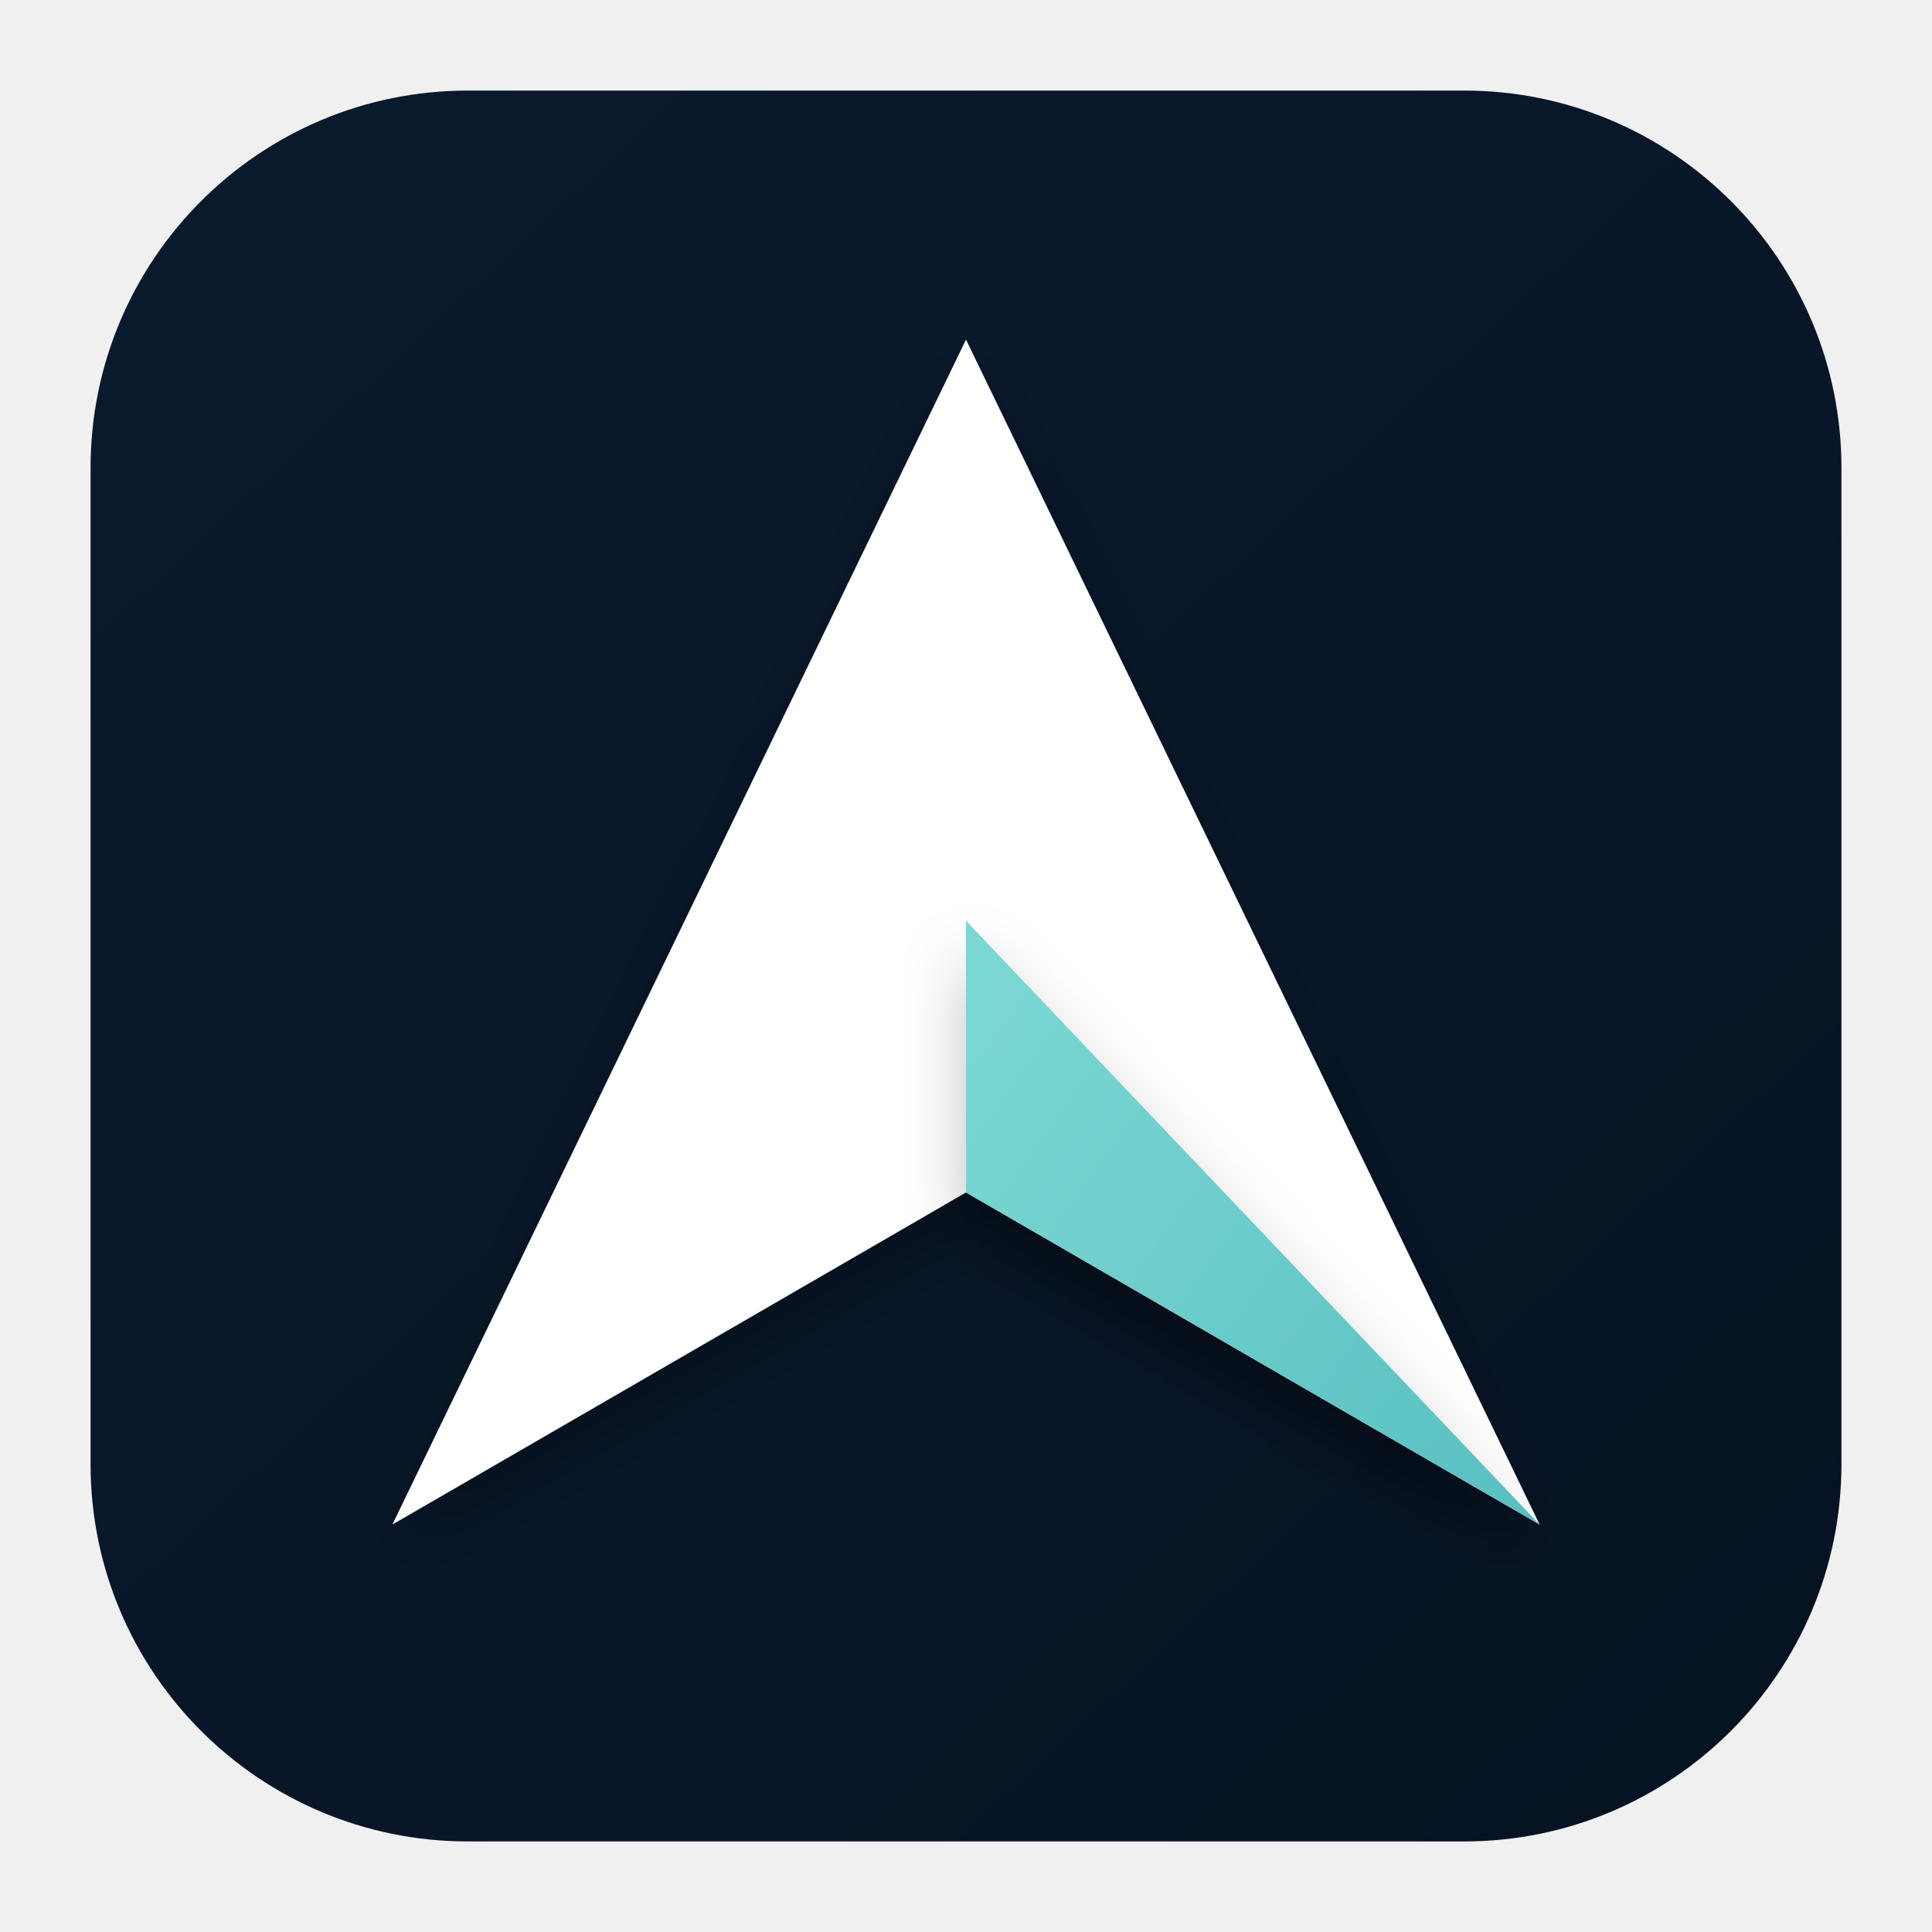
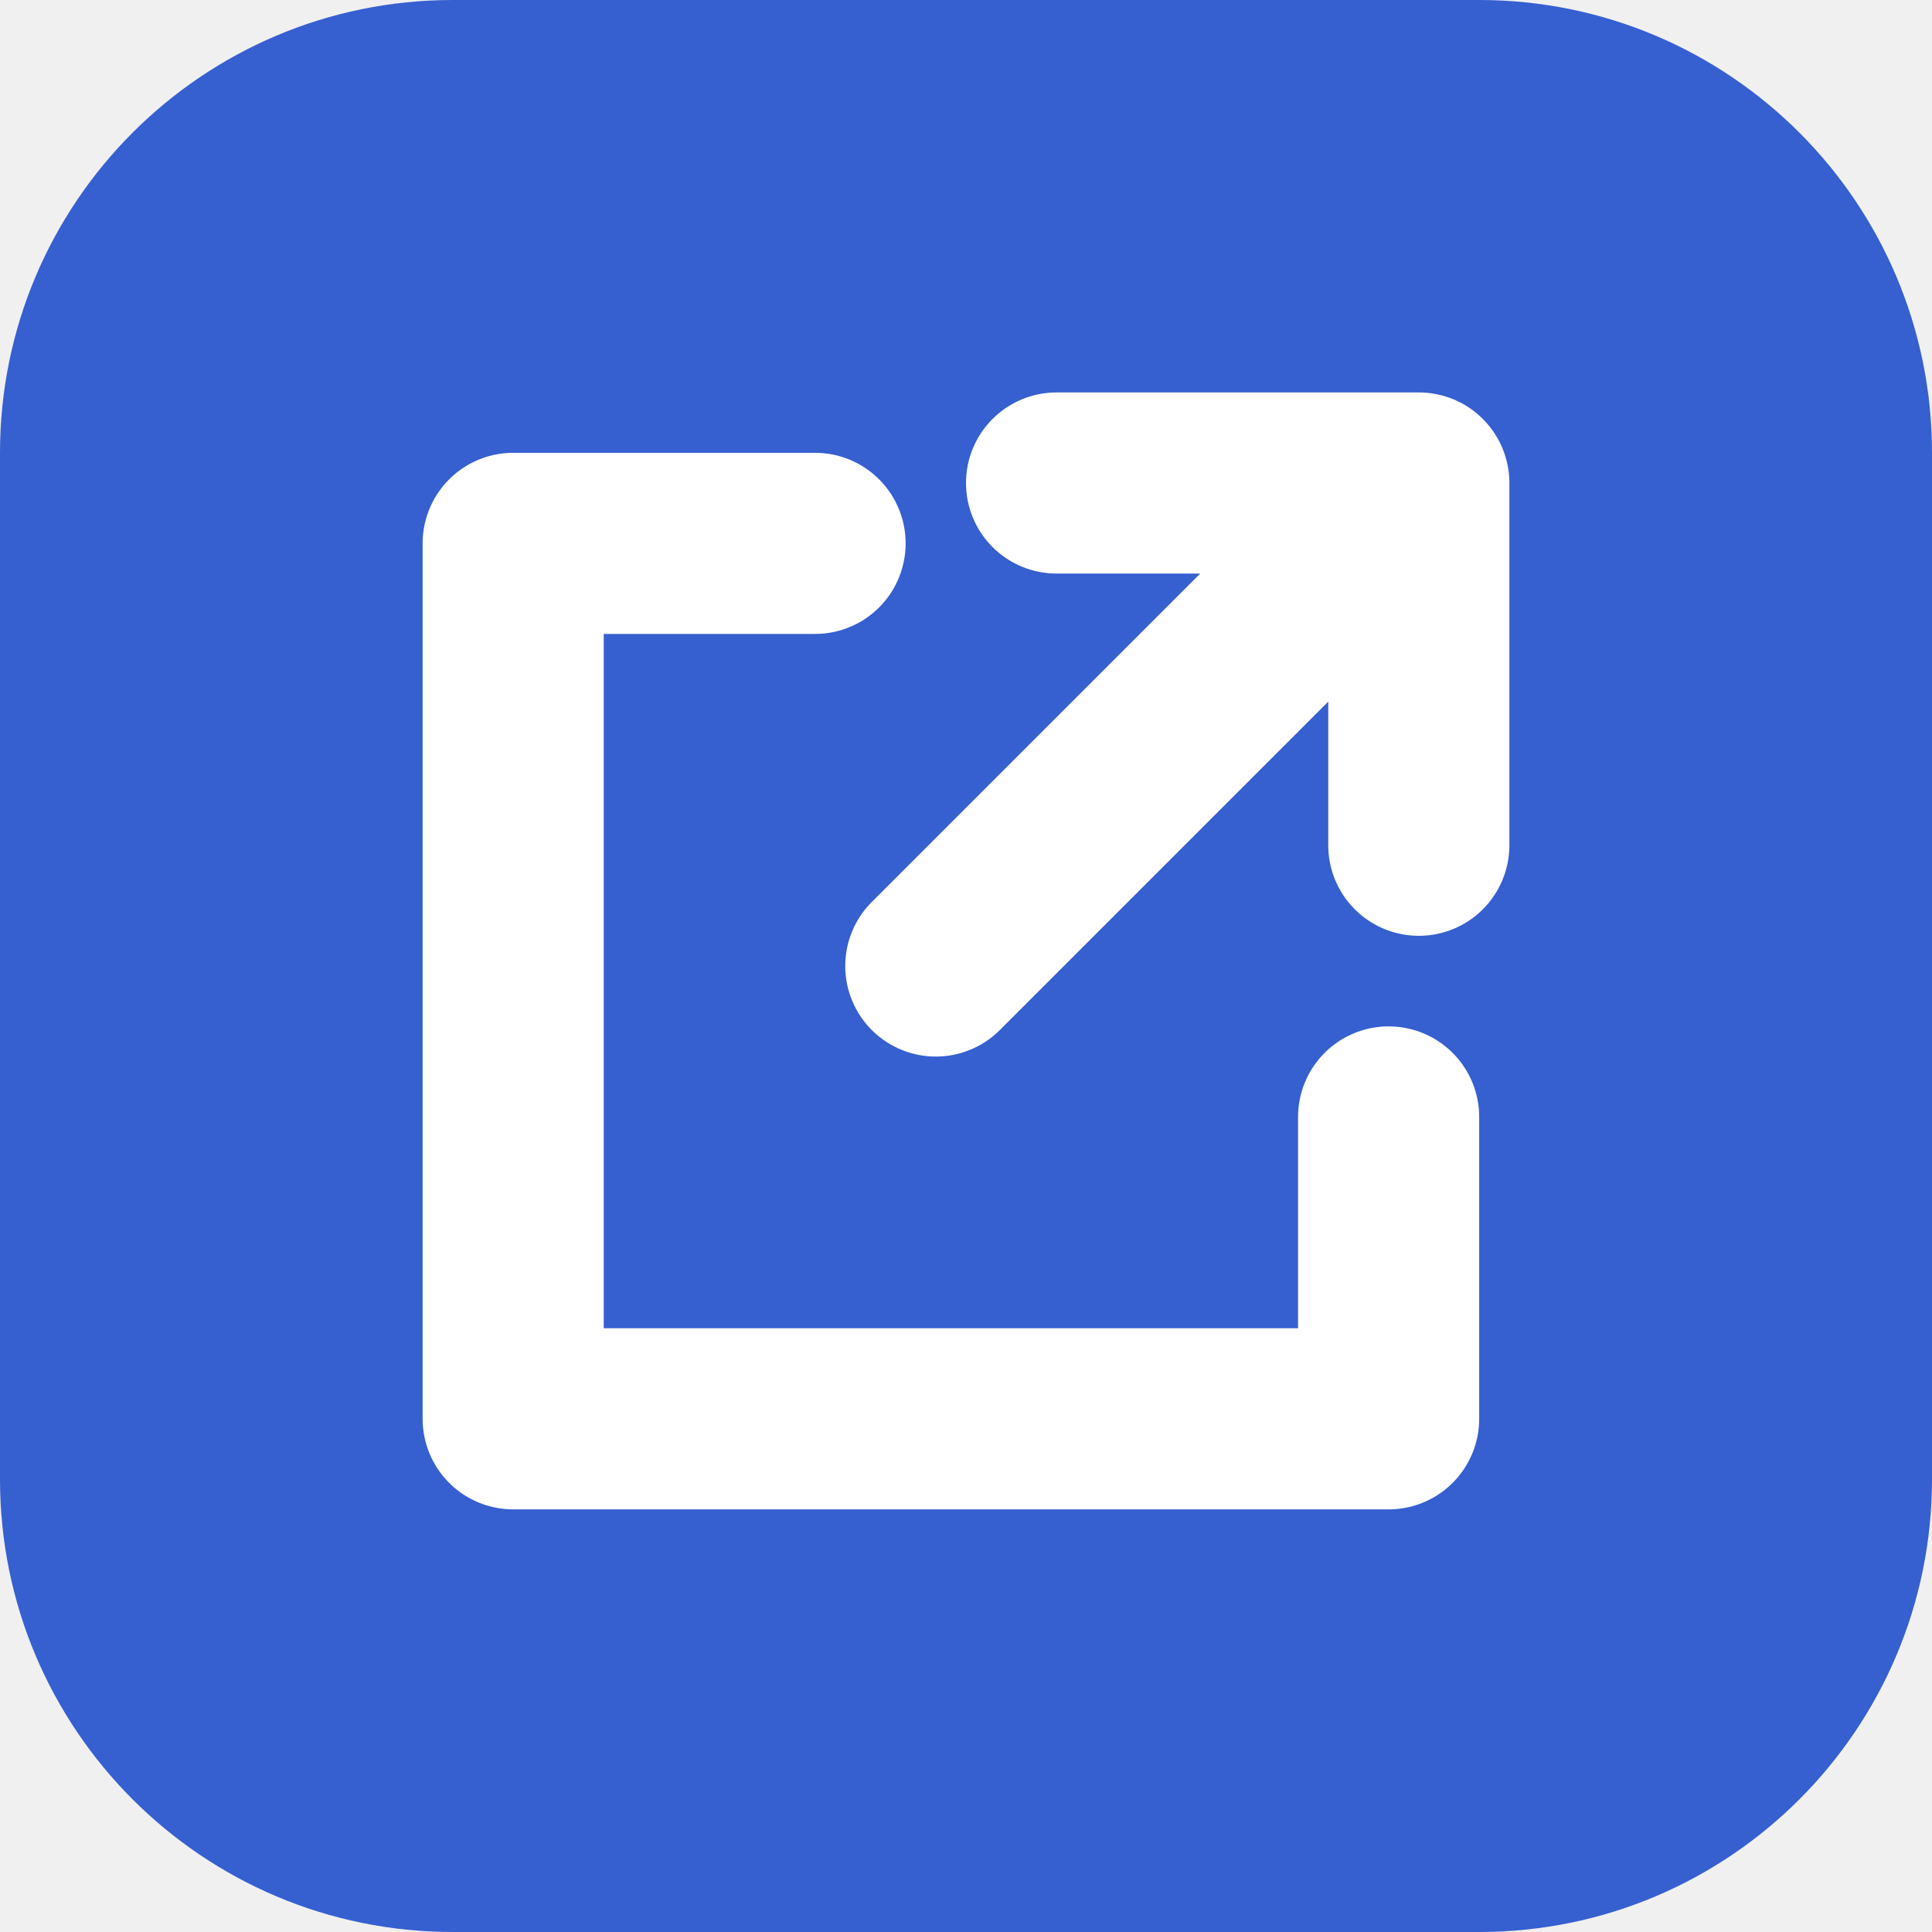
- <svg xmlns="http://www.w3.org/2000/svg" viewBox="0 0 256 256">
-   <defs>
-     <linearGradient id="bg" x1="28" y1="20" x2="228" y2="236" gradientUnits="userSpaceOnUse">
-       <stop stop-color="#0a1a2d" />
-       <stop offset="1" stop-color="#061323" />
-     </linearGradient>
-     <linearGradient id="fold" x1="128" y1="140" x2="208" y2="198" gradientUnits="userSpaceOnUse">
-       <stop stop-color="#7ad7d2" />
-       <stop offset="1" stop-color="#58bfc1" />
-     </linearGradient>
-     <filter id="soft-shadow" x="-20%" y="-20%" width="140%" height="140%">
-       <feDropShadow dx="0" dy="4" stdDeviation="4" flood-color="#000" flood-opacity=".25" />
-     </filter>
-   </defs>
-   <rect x="12" y="12" width="232" height="232" rx="50" fill="url(#bg)" />
-   <path d="M128 45L204 202L128 158L52 202Z" fill="#ffffff" filter="url(#soft-shadow)" />
-   <path d="M128 158L128 122L204 202Z" fill="url(#fold)" filter="url(#soft-shadow)" />
+ <svg xmlns="http://www.w3.org/2000/svg" viewBox="0 0 64 64">
+   <rect width="64" height="64" rx="15" fill="#365fd0" />
+   <path d="M27 18H17V47H46V37M31 32L47 16M35 16H47V28" fill="none" stroke="#fff" stroke-width="6" stroke-linecap="round" stroke-linejoin="round" />
</svg>
